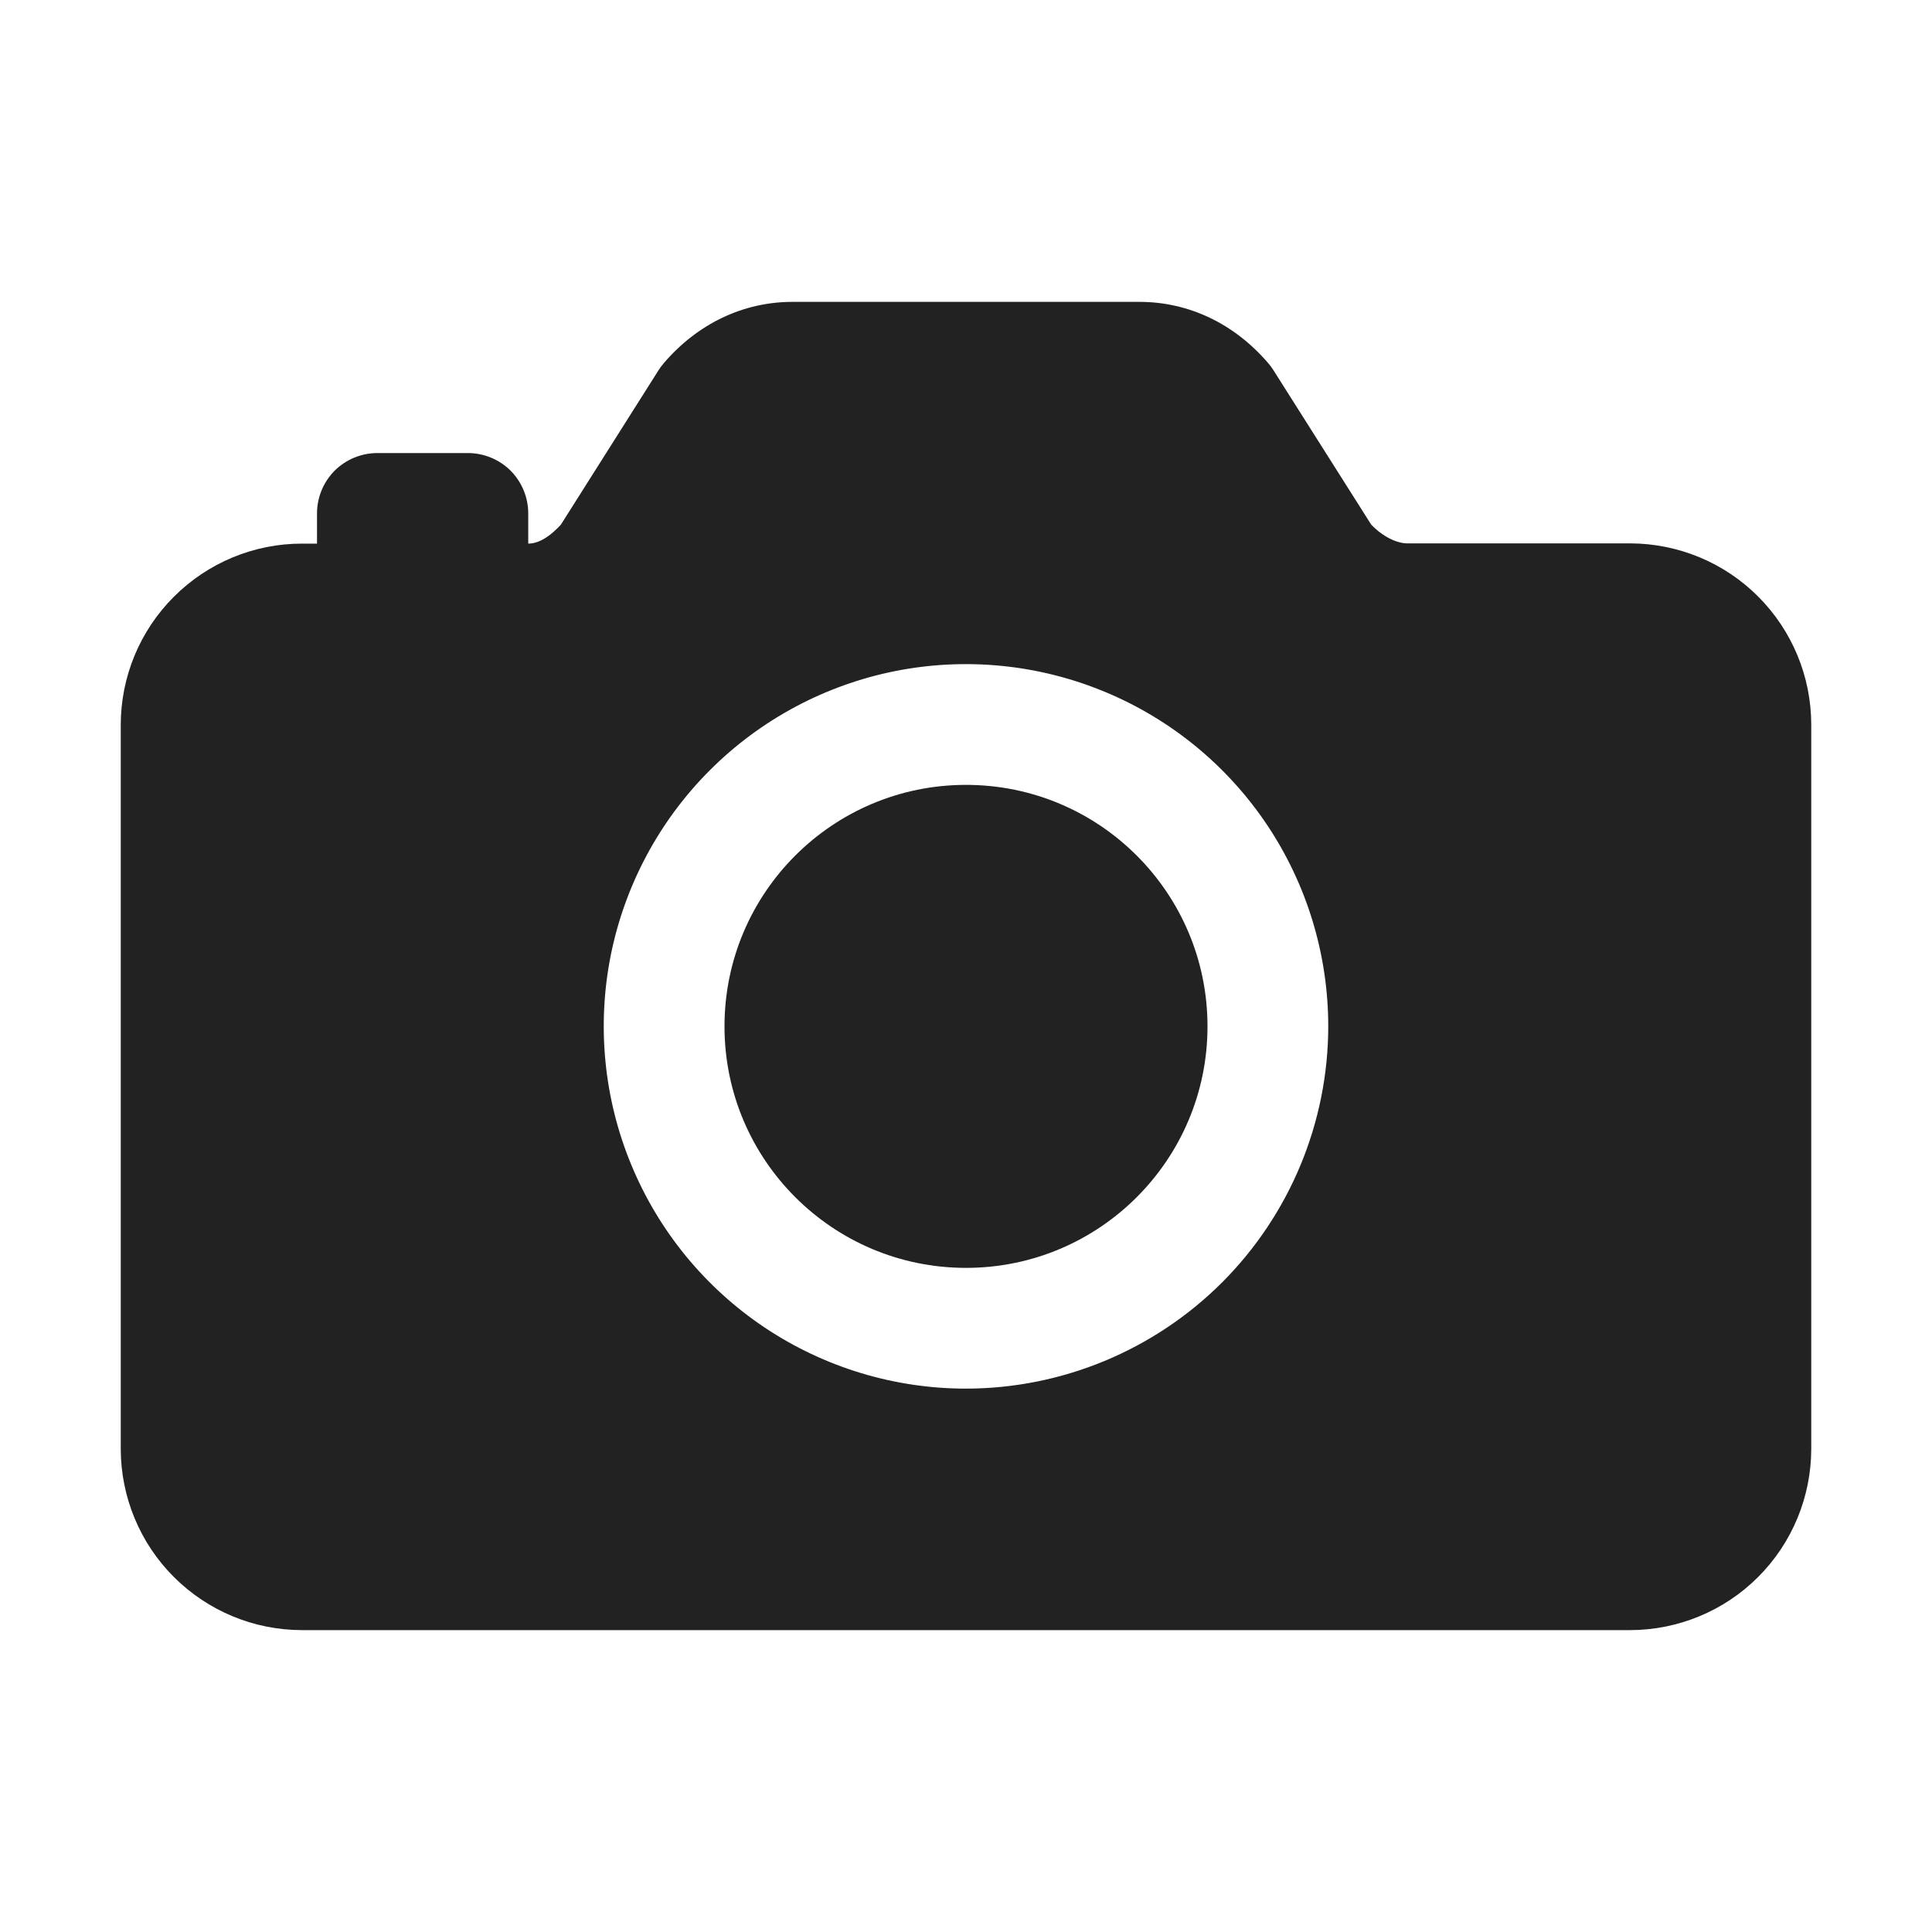
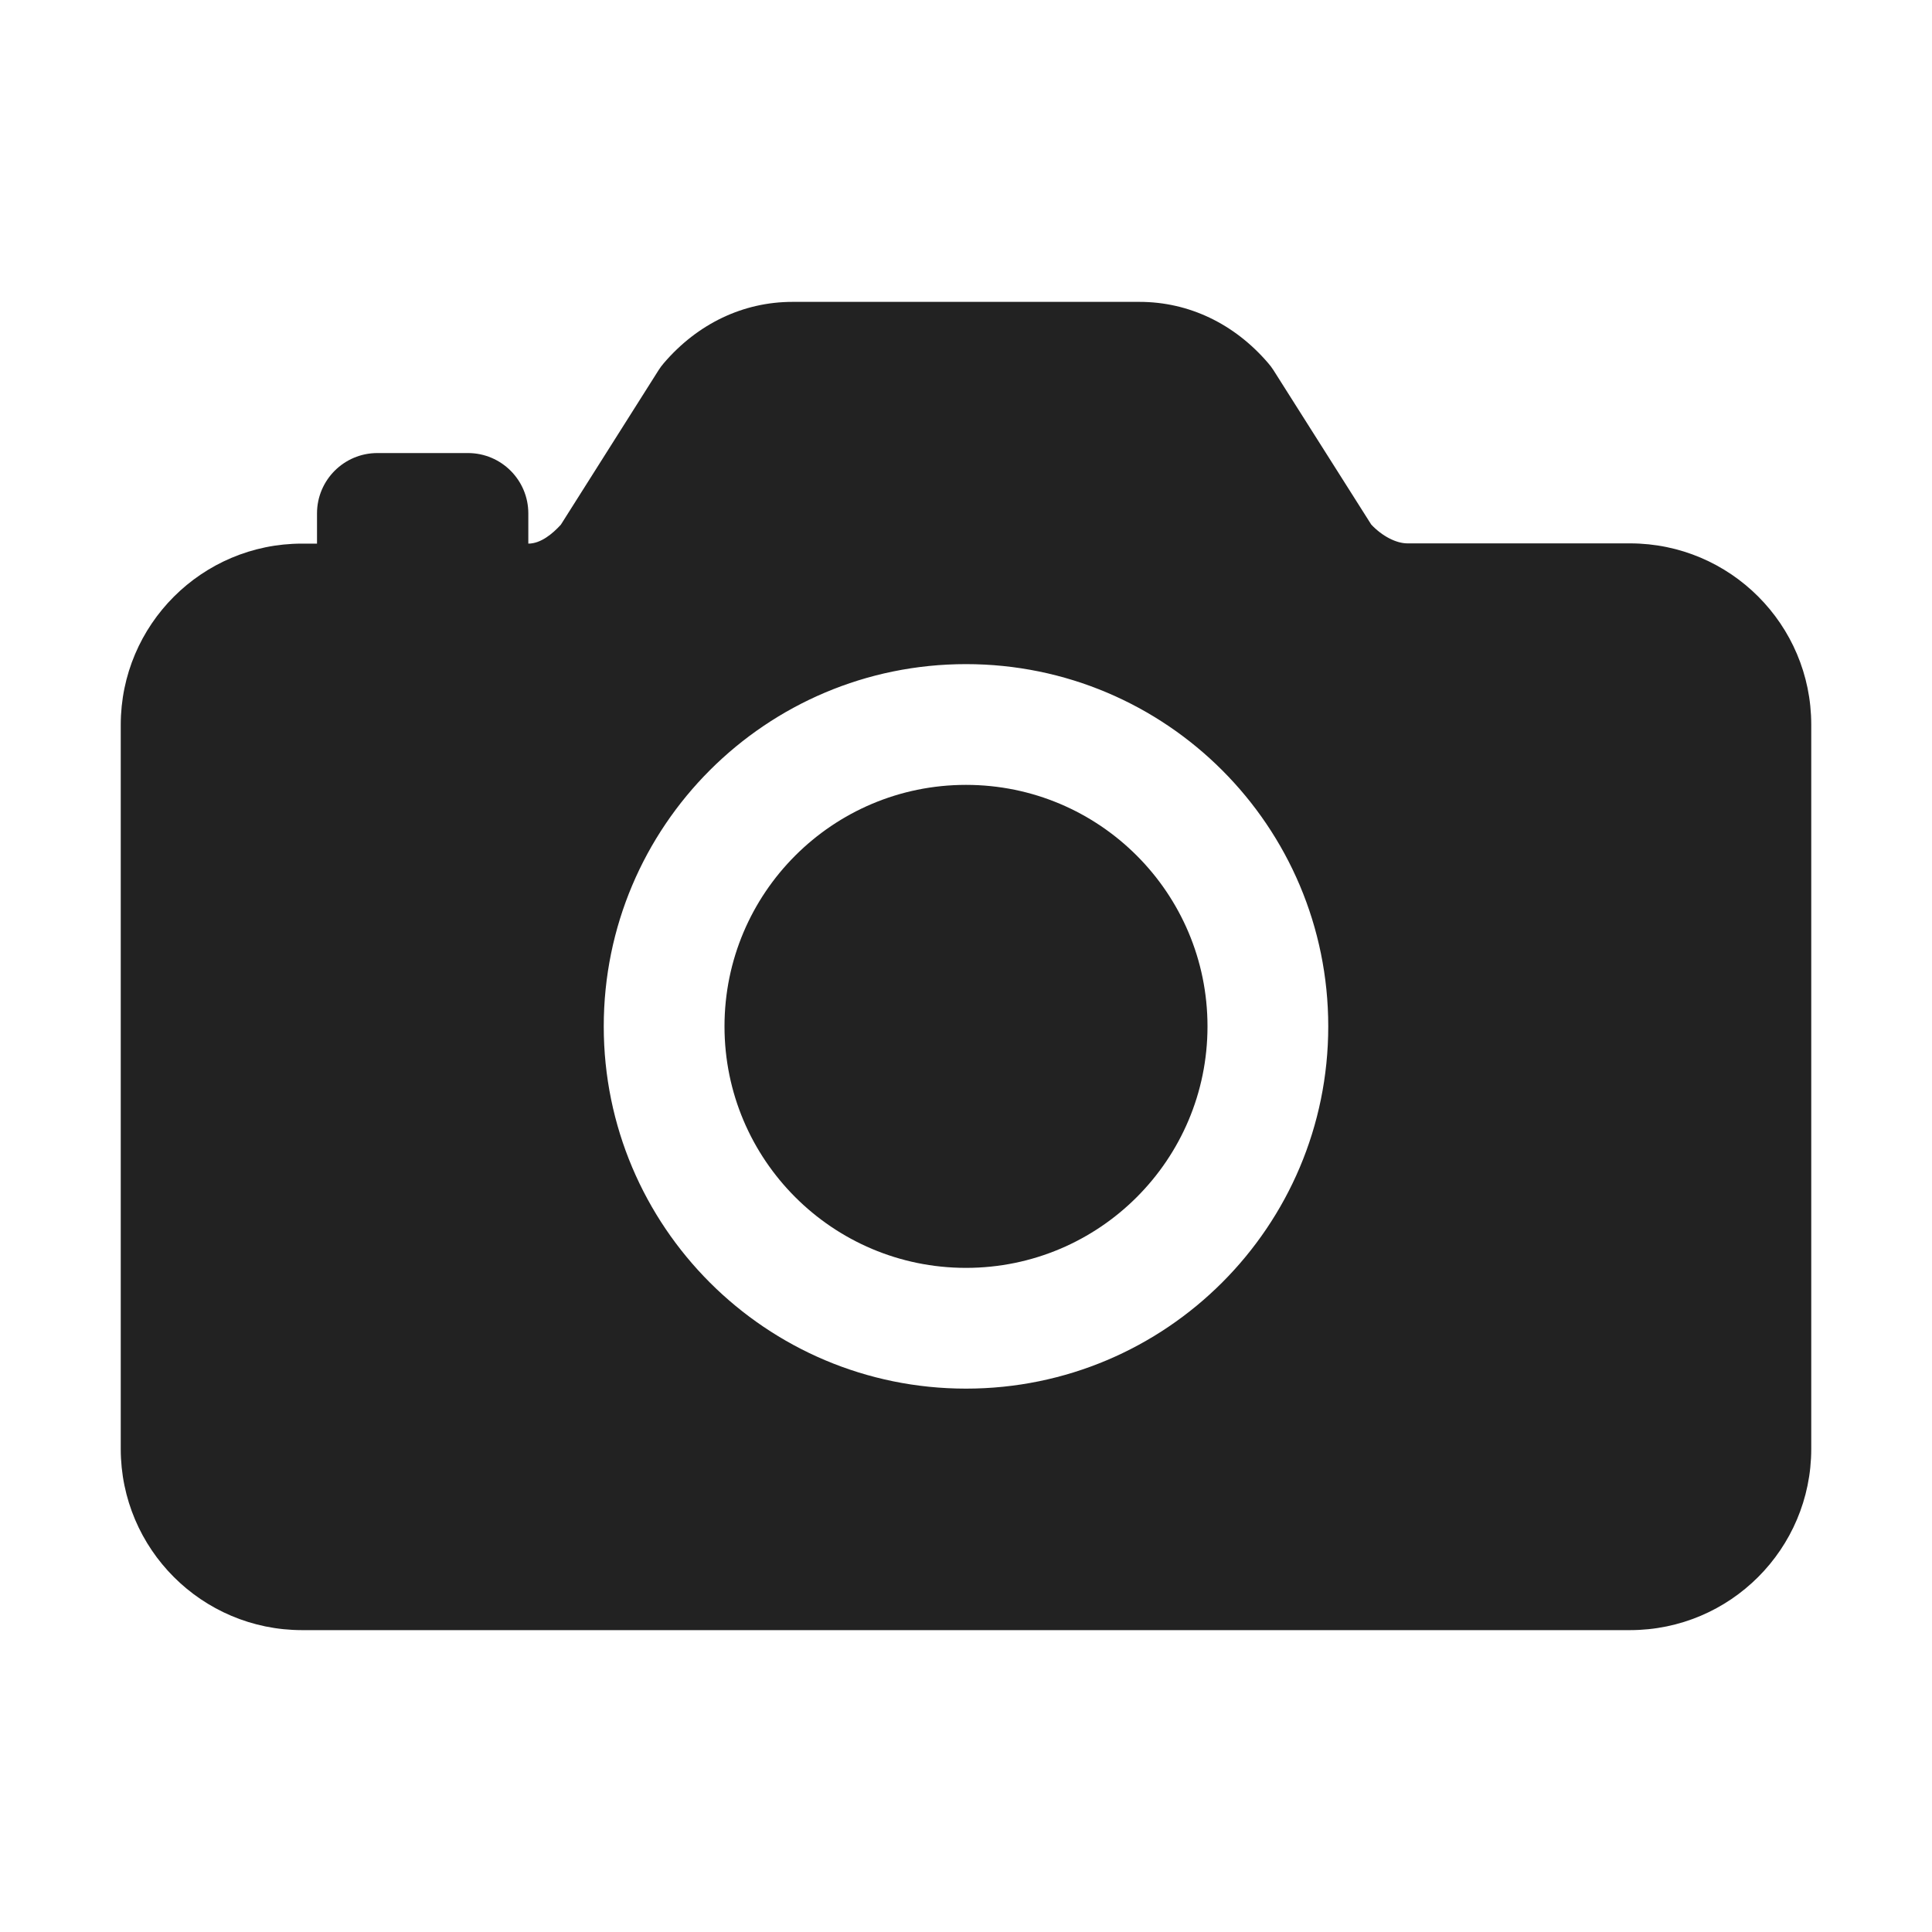
- <svg xmlns="http://www.w3.org/2000/svg" width="24" height="24" viewBox="0 0 24 24" fill="none">
-   <path d="M12 15.75C13.657 15.75 15 14.407 15 12.75C15 11.093 13.657 9.75 12 9.75C10.343 9.75 9 11.093 9 12.75C9 14.407 10.343 15.75 12 15.75Z" fill="#222222" />
-   <path d="M20.25 6.75H17.484C17.344 6.75 17.169 6.659 17.033 6.516L15.818 4.597C15.798 4.566 15.777 4.537 15.753 4.51C15.333 4.02 14.766 3.75 14.156 3.75H9.844C9.234 3.75 8.667 4.02 8.247 4.51C8.223 4.537 8.202 4.566 8.182 4.597L6.967 6.518C6.862 6.632 6.716 6.753 6.562 6.753V6.378C6.562 6.179 6.483 5.988 6.343 5.847C6.202 5.707 6.011 5.628 5.812 5.628H4.688C4.489 5.628 4.298 5.707 4.157 5.847C4.017 5.988 3.938 6.179 3.938 6.378V6.753H3.75C3.153 6.753 2.582 6.991 2.16 7.413C1.738 7.834 1.501 8.406 1.5 9.003V18C1.501 18.596 1.738 19.169 2.16 19.59C2.582 20.012 3.153 20.249 3.75 20.25H20.25C20.846 20.249 21.419 20.012 21.84 19.59C22.262 19.169 22.499 18.596 22.5 18V9C22.499 8.403 22.262 7.832 21.84 7.41C21.419 6.988 20.846 6.751 20.25 6.75ZM12 17.25C11.11 17.25 10.24 16.986 9.5 16.492C8.76 15.997 8.183 15.294 7.843 14.472C7.502 13.65 7.413 12.745 7.586 11.872C7.76 10.999 8.189 10.197 8.818 9.568C9.447 8.939 10.249 8.51 11.122 8.336C11.995 8.163 12.9 8.252 13.722 8.593C14.544 8.933 15.247 9.51 15.742 10.25C16.236 10.99 16.5 11.86 16.5 12.75C16.499 13.943 16.024 15.087 15.181 15.931C14.337 16.774 13.193 17.249 12 17.25Z" fill="#222222" />
+ <svg xmlns="http://www.w3.org/2000/svg" width="24" height="24" fill="none" viewBox="0 0 24 24">
+   <path fill="#222" d="M12 15.75a3 3 0 1 0 0-6 3 3 0 0 0 0 6Z" />
+   <path fill="#222" d="M20.25 6.75h-2.766c-.14 0-.315-.09-.45-.234l-1.216-1.92a.727.727 0 0 0-.065-.086c-.42-.49-.987-.76-1.597-.76H9.844c-.61 0-1.177.27-1.597.76a.729.729 0 0 0-.065.087L6.967 6.518c-.104.114-.25.235-.404.235v-.375a.75.75 0 0 0-.75-.75H4.688a.75.75 0 0 0-.75.75v.375H3.75a2.252 2.252 0 0 0-2.25 2.25V18a2.252 2.252 0 0 0 2.25 2.25h16.5A2.252 2.252 0 0 0 22.5 18V9a2.252 2.252 0 0 0-2.25-2.25ZM12 17.25a4.5 4.5 0 1 1 0-9 4.5 4.5 0 0 1 0 9Z" />
</svg>
